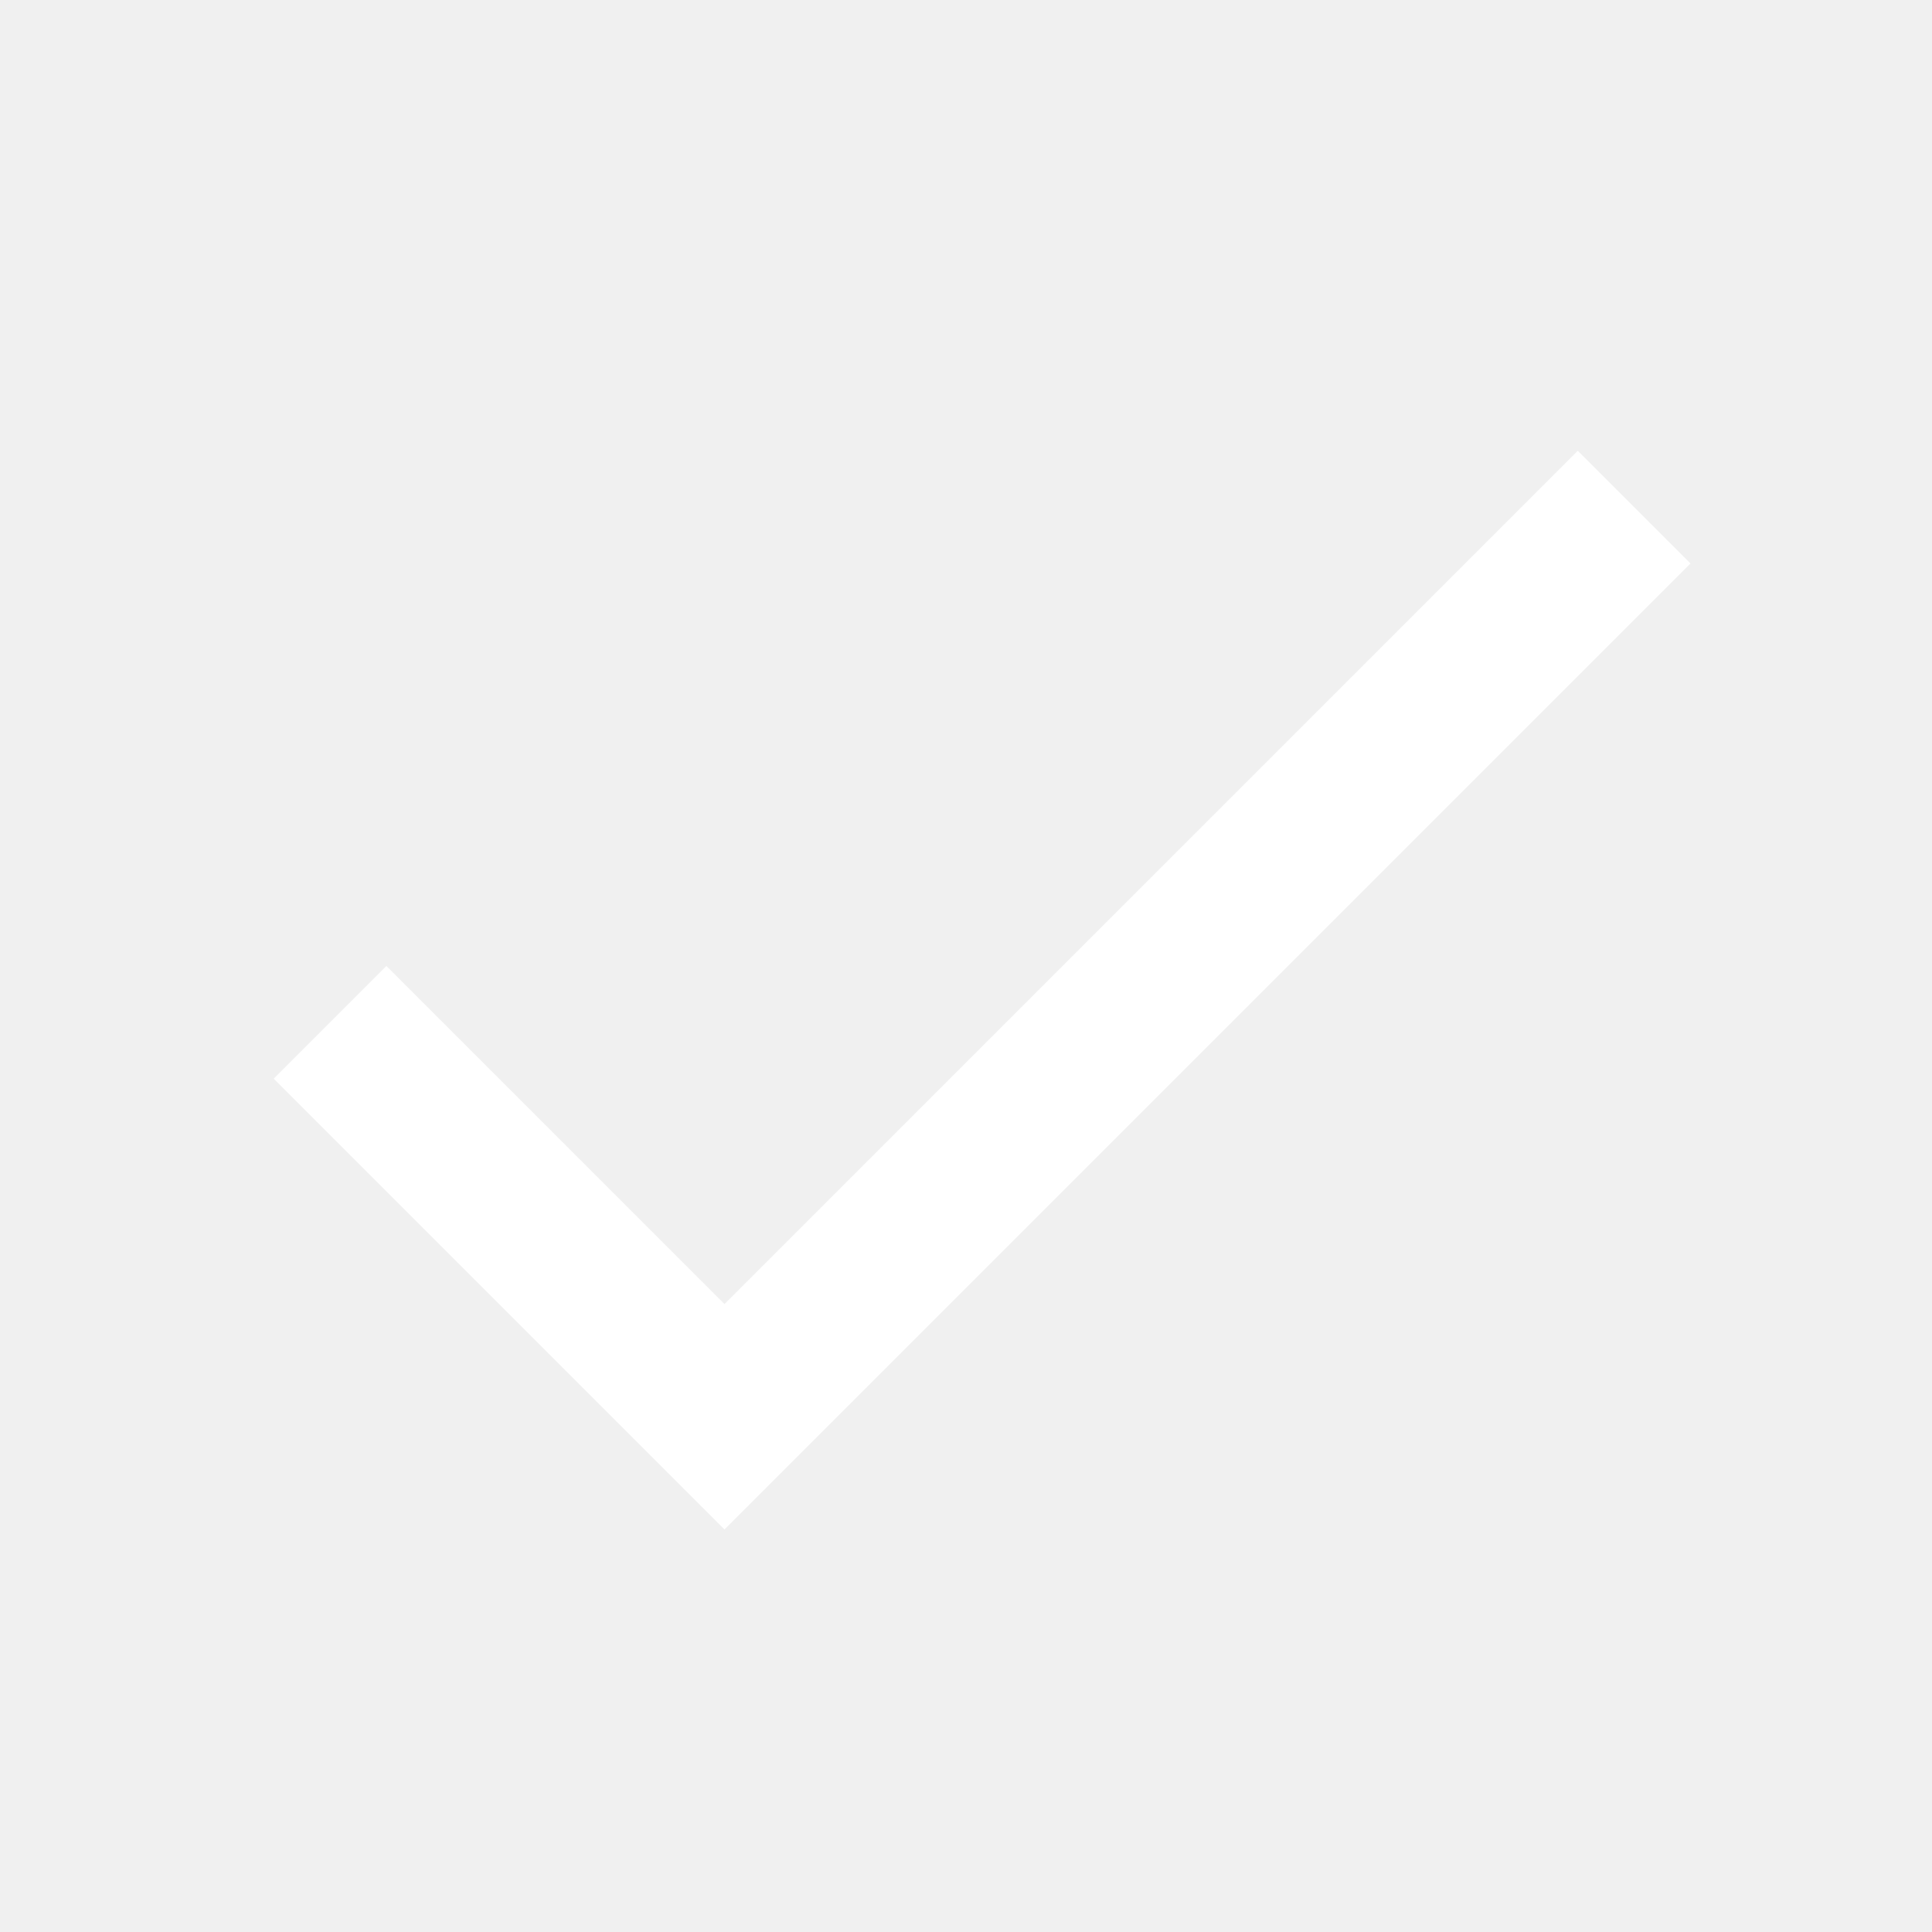
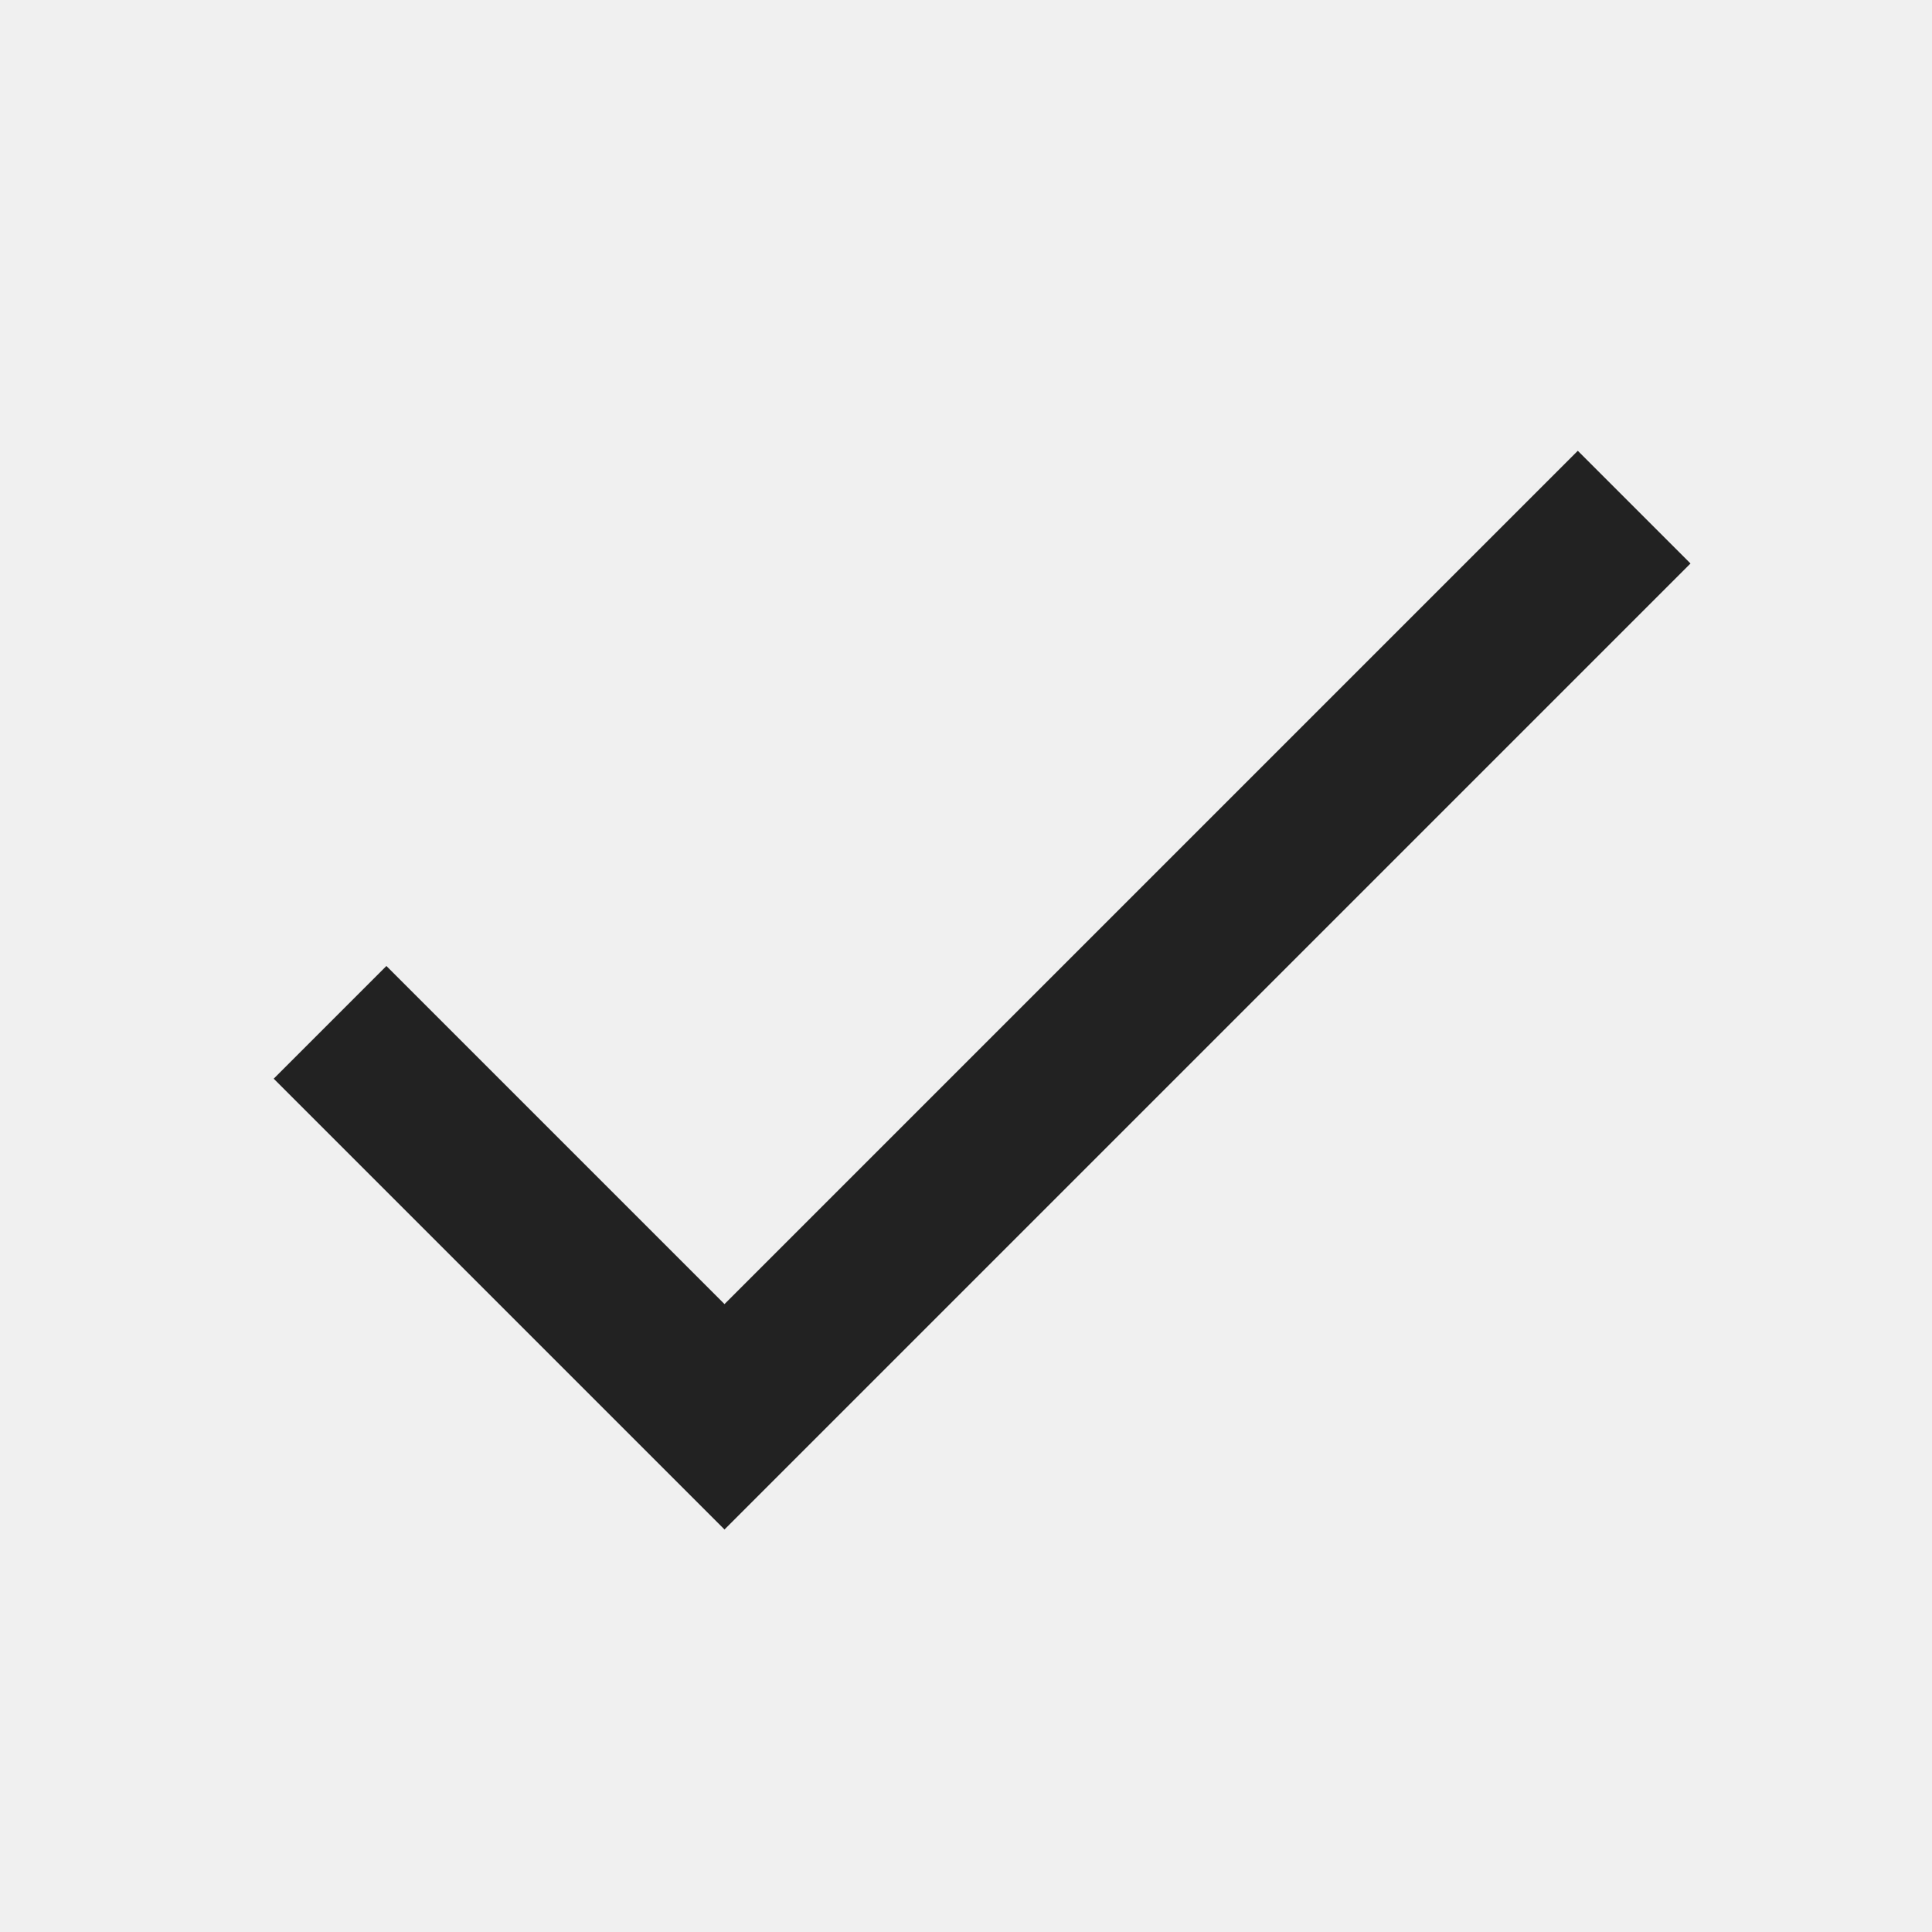
- <svg xmlns="http://www.w3.org/2000/svg" fill="#FFFFFF" height="18" viewBox="0 0 24 24" width="18">
+ <svg xmlns="http://www.w3.org/2000/svg" fill="#222222" height="18" viewBox="0 0 24 24" width="18">
  <path d="M0 0h24v24H0z" fill="none" />
  <path d="M9 16.2L4.8 12l-1.4 1.4L9 19 21 7l-1.4-1.4L9 16.2z" />
</svg>
